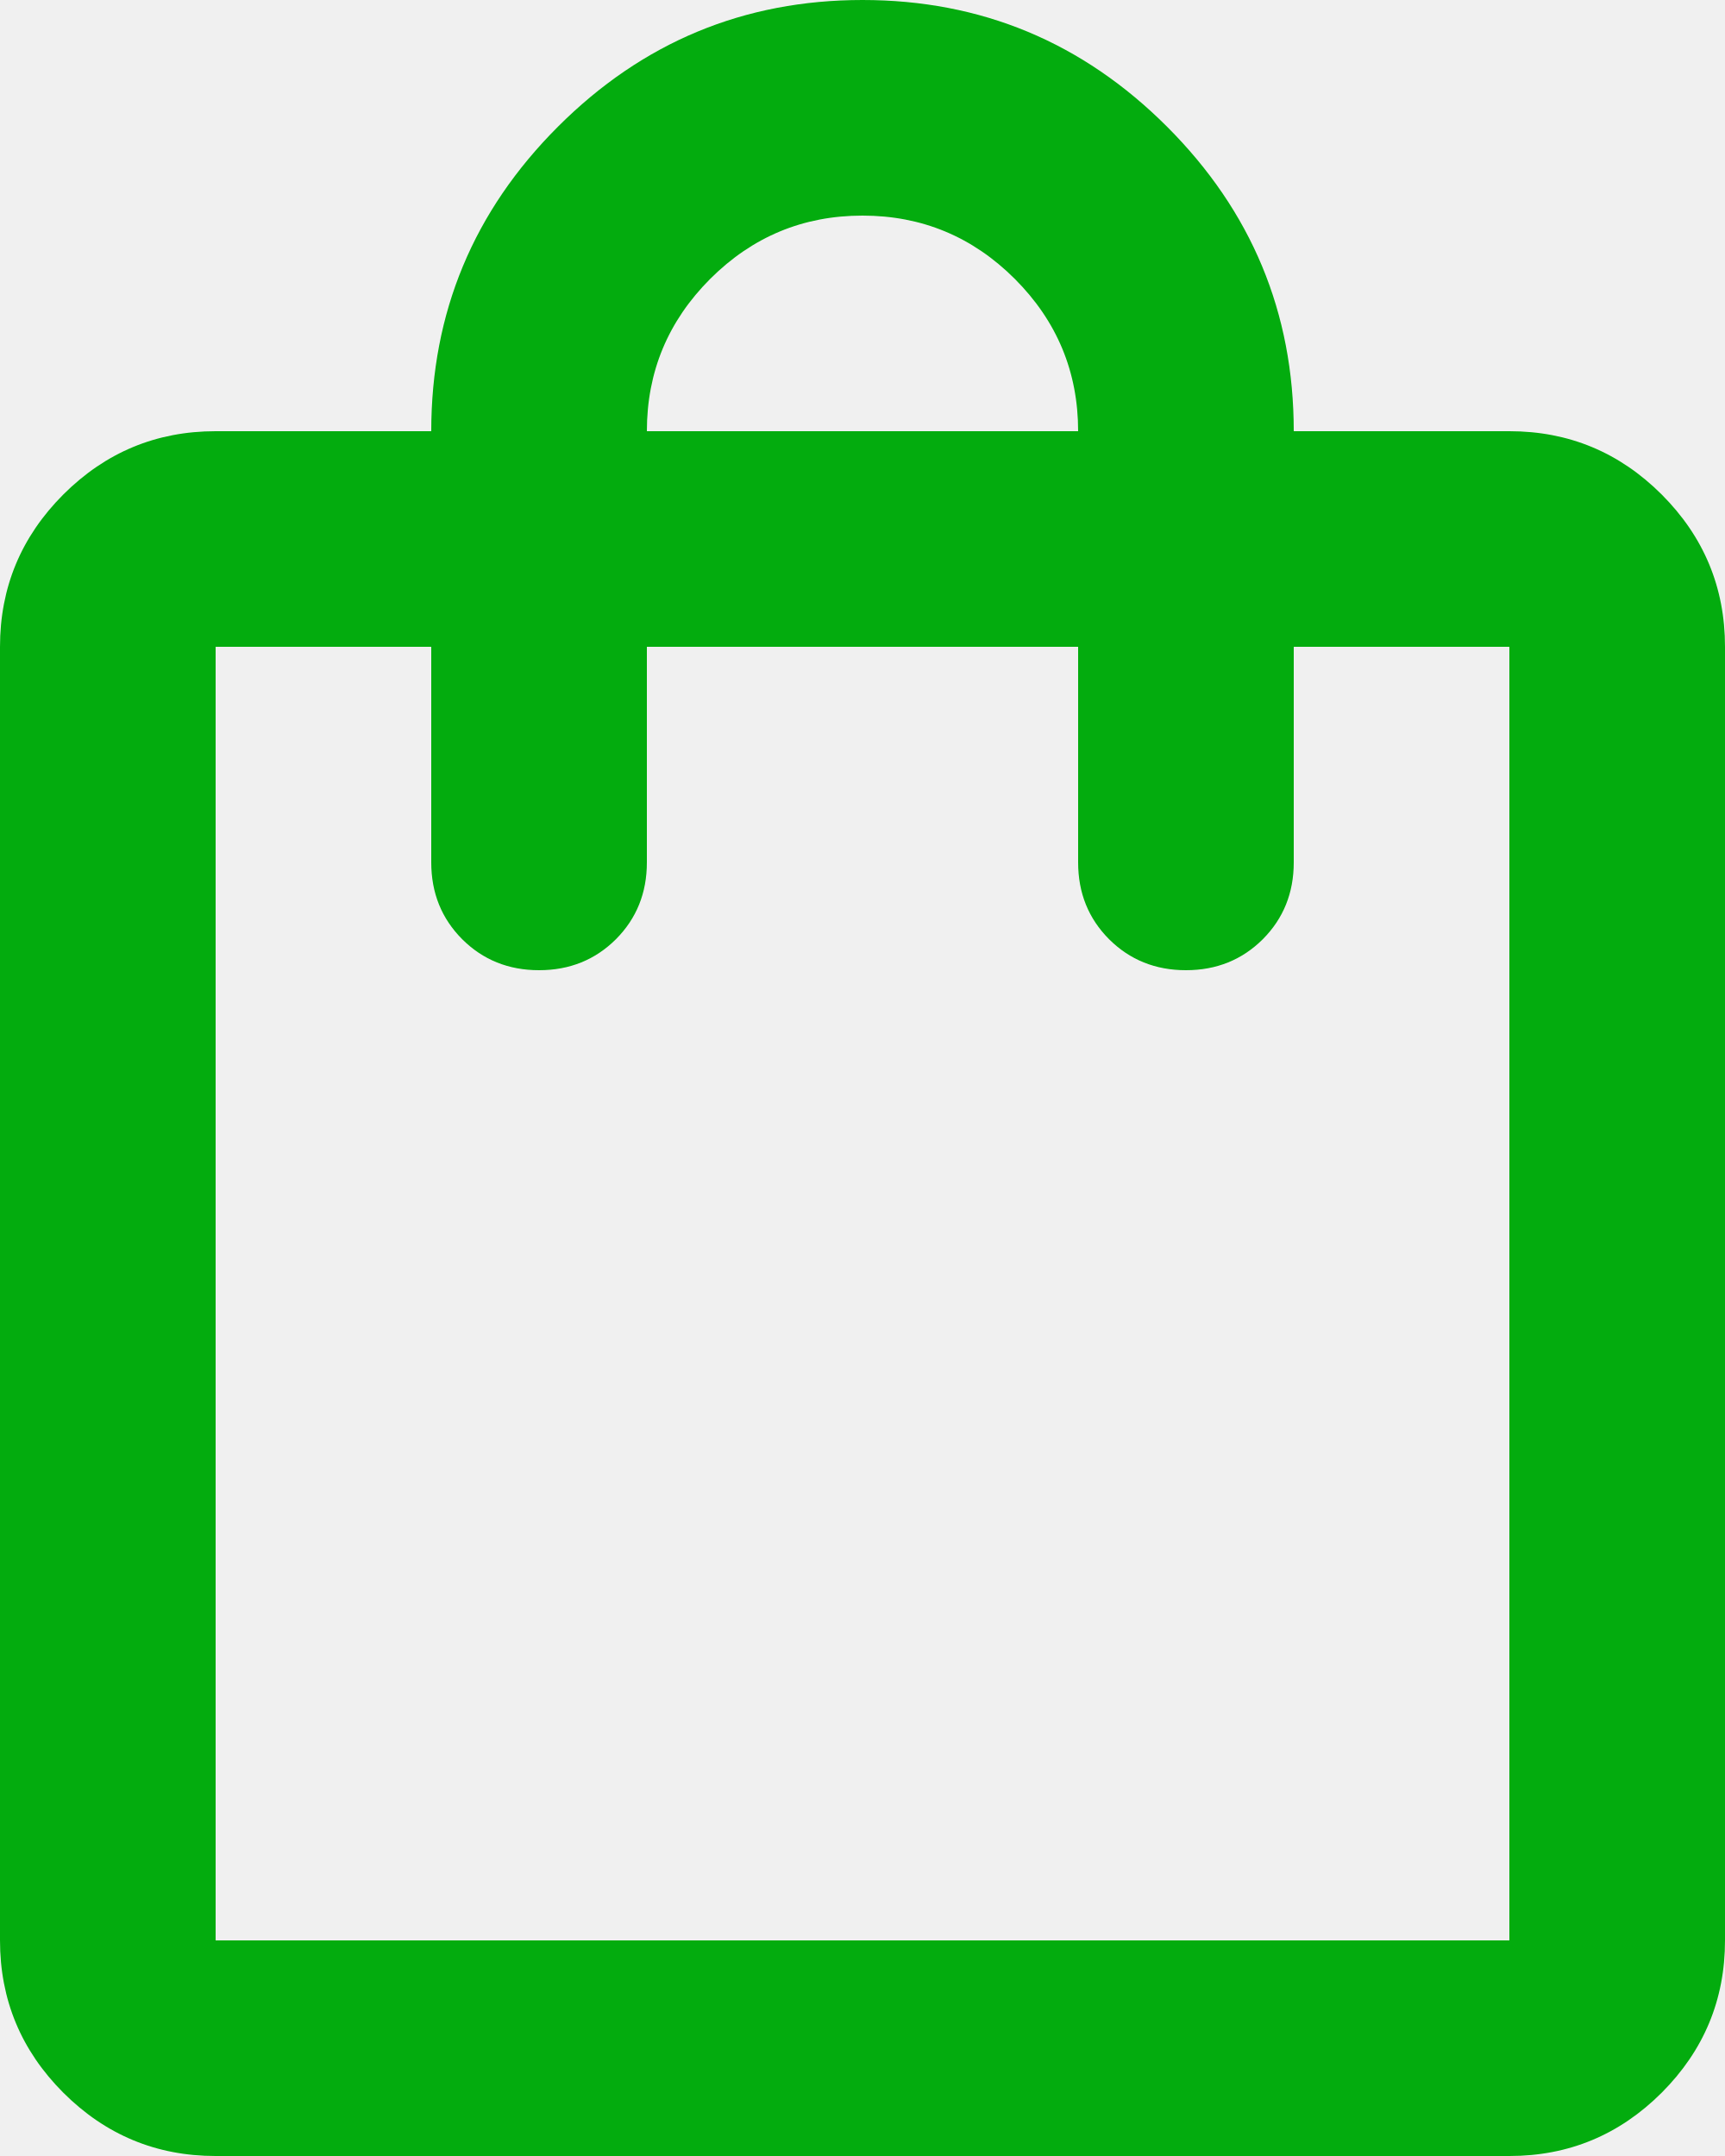
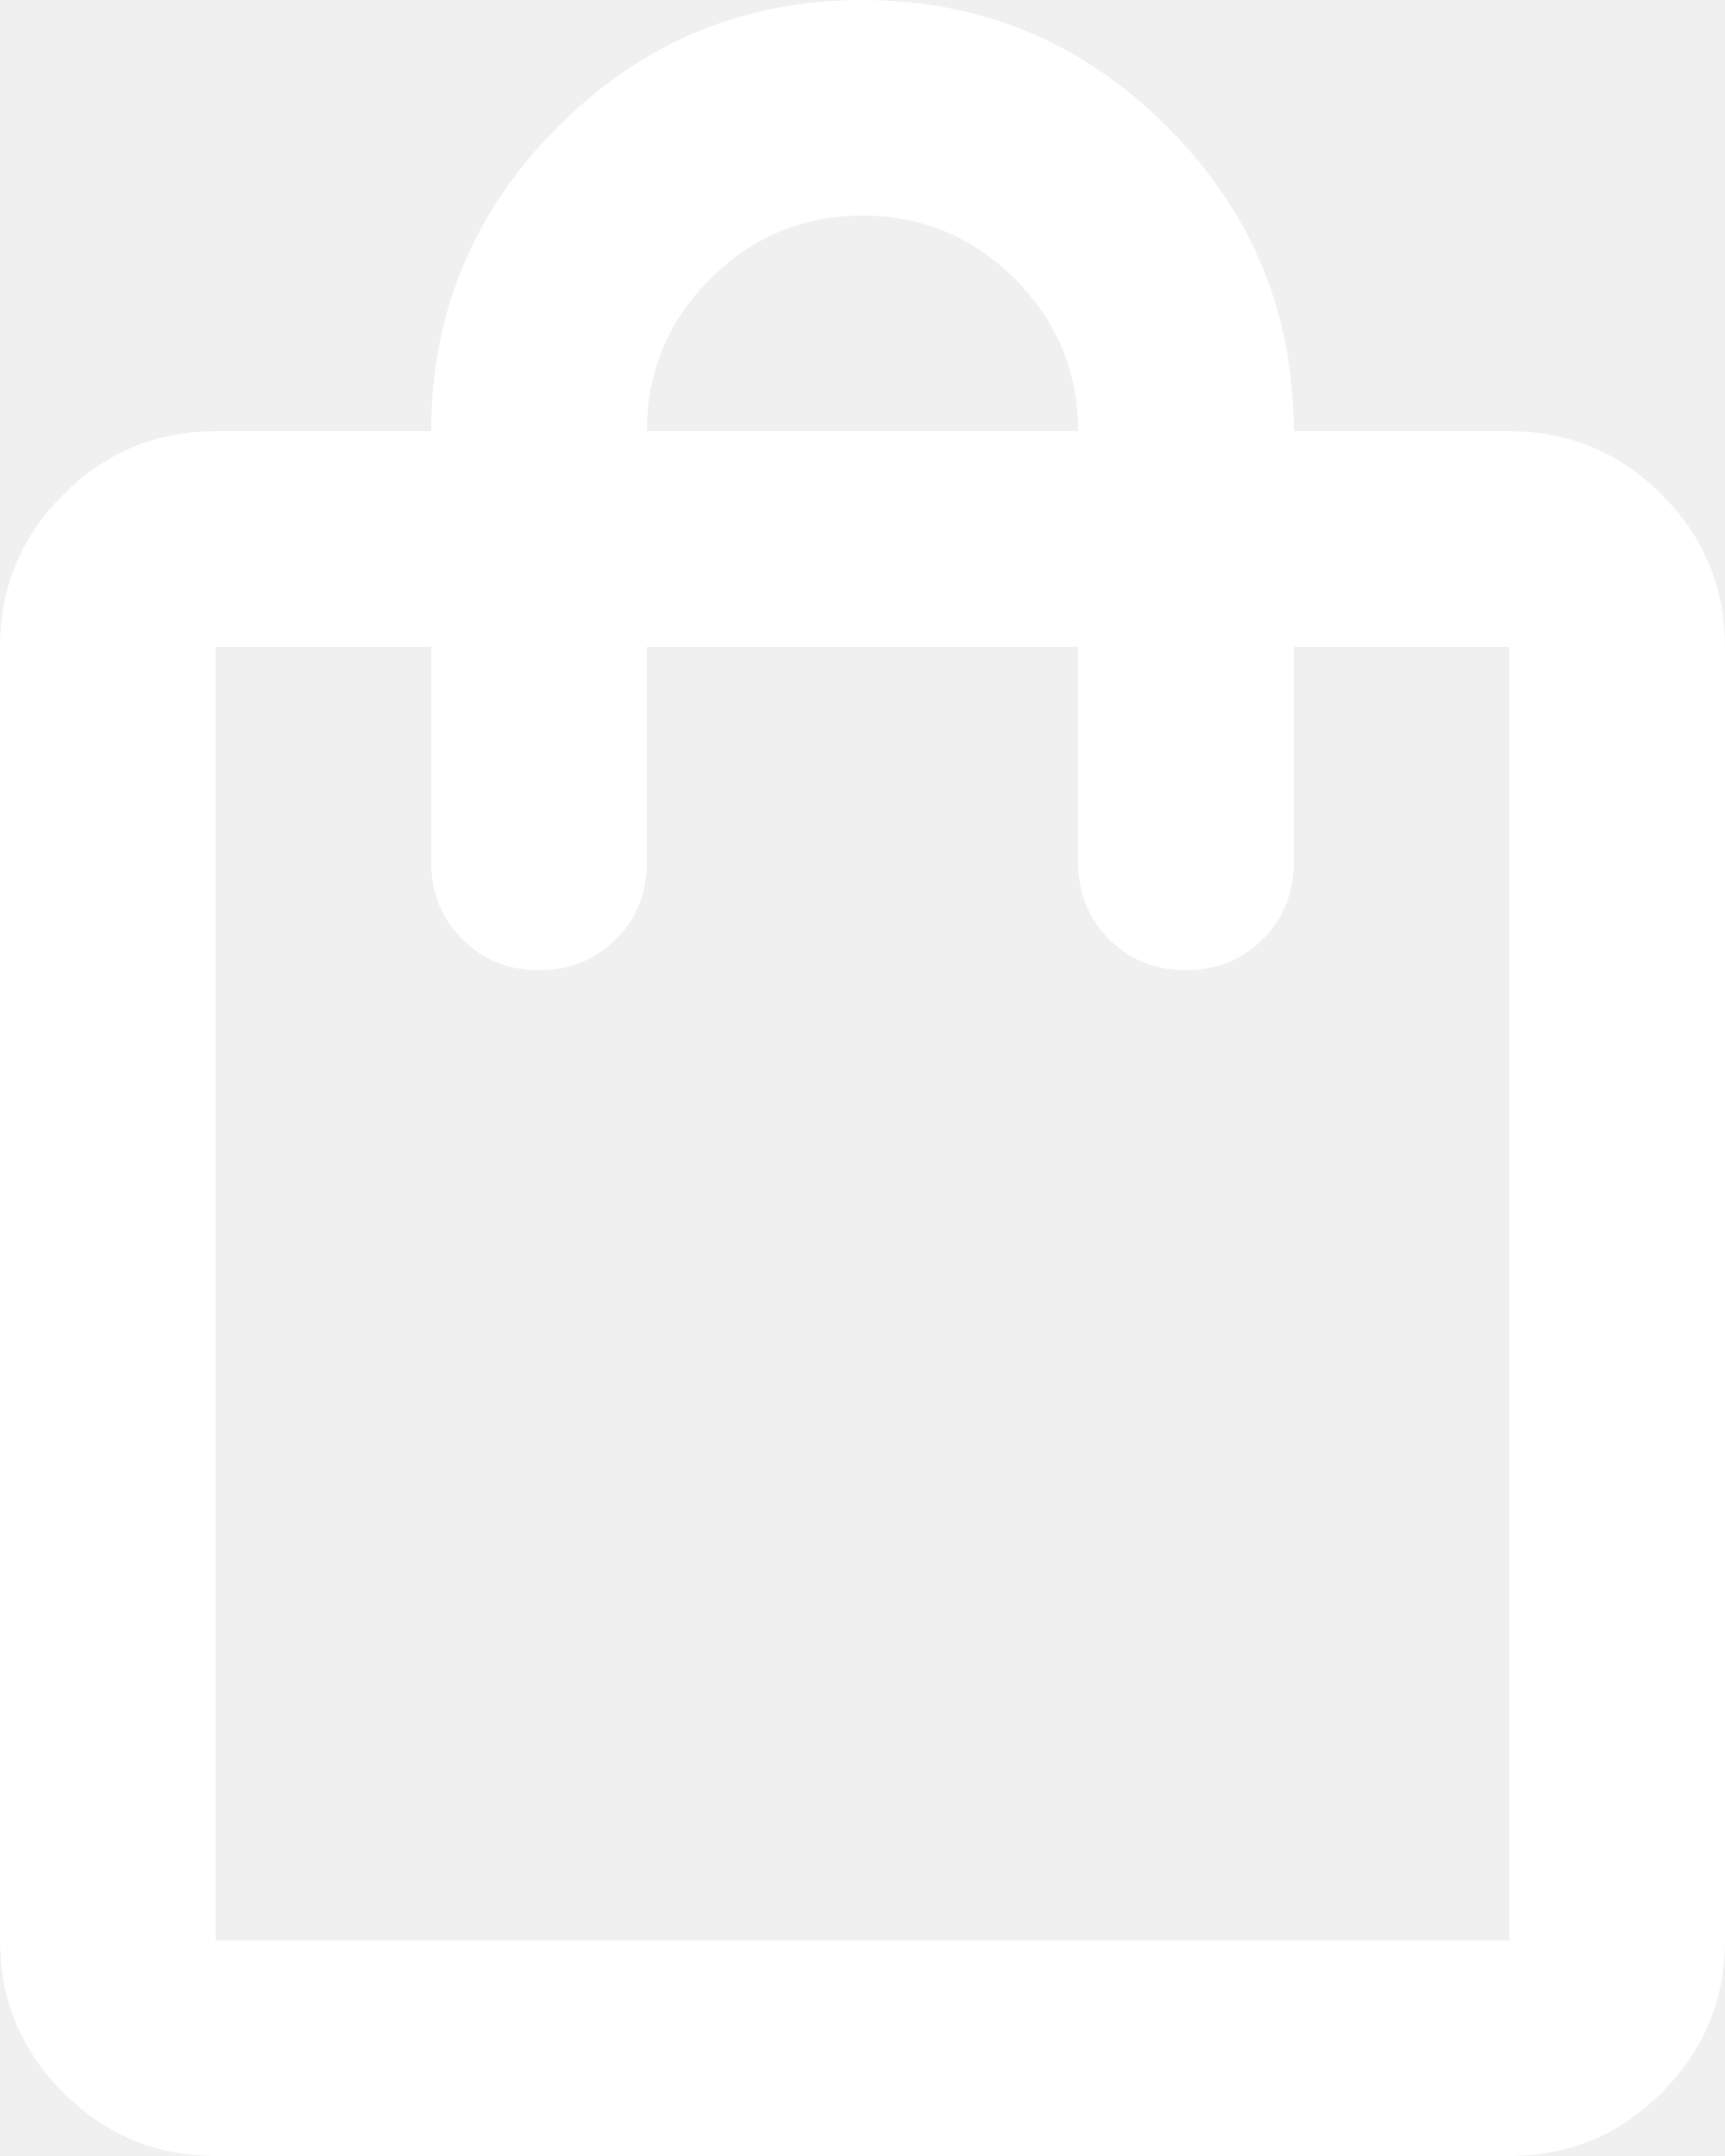
<svg xmlns="http://www.w3.org/2000/svg" width="20" height="25" viewBox="0 0 20 25" fill="none">
-   <path d="M2.5 25C1.812 25 1.224 24.755 0.734 24.266C0.245 23.776 0 23.188 0 22.5V7.5C0 6.812 0.245 6.224 0.734 5.734C1.224 5.245 1.812 5 2.5 5H5C5 3.625 5.49 2.448 6.469 1.469C7.448 0.49 8.625 0 10 0C11.375 0 12.552 0.49 13.531 1.469C14.51 2.448 15 3.625 15 5H17.5C18.188 5 18.776 5.245 19.266 5.734C19.755 6.224 20 6.812 20 7.5V22.5C20 23.188 19.755 23.776 19.266 24.266C18.776 24.755 18.188 25 17.5 25H2.5ZM2.5 22.5H17.5V7.5H15V10C15 10.354 14.88 10.651 14.641 10.891C14.401 11.13 14.104 11.25 13.75 11.25C13.396 11.25 13.099 11.13 12.859 10.891C12.62 10.651 12.5 10.354 12.5 10V7.5H7.5V10C7.5 10.354 7.38 10.651 7.141 10.891C6.901 11.13 6.604 11.25 6.25 11.25C5.896 11.25 5.599 11.13 5.359 10.891C5.12 10.651 5 10.354 5 10V7.5H2.5V22.5ZM7.5 5H12.5C12.5 4.312 12.255 3.724 11.766 3.234C11.276 2.745 10.688 2.5 10 2.5C9.312 2.5 8.724 2.745 8.234 3.234C7.745 3.724 7.5 4.312 7.5 5ZM2.5 22.5V7.5V22.5Z" fill="#03AC0E" />
+   <path d="M2.5 25C1.812 25 1.224 24.755 0.734 24.266C0.245 23.776 0 23.188 0 22.5V7.5C0 6.812 0.245 6.224 0.734 5.734C1.224 5.245 1.812 5 2.5 5H5C5 3.625 5.49 2.448 6.469 1.469C7.448 0.49 8.625 0 10 0C11.375 0 12.552 0.49 13.531 1.469C14.51 2.448 15 3.625 15 5H17.5C18.188 5 18.776 5.245 19.266 5.734C19.755 6.224 20 6.812 20 7.5V22.5C20 23.188 19.755 23.776 19.266 24.266C18.776 24.755 18.188 25 17.5 25H2.5ZM2.5 22.5H17.5V7.5H15V10C15 10.354 14.88 10.651 14.641 10.891C14.401 11.13 14.104 11.25 13.75 11.25C13.396 11.25 13.099 11.13 12.859 10.891C12.62 10.651 12.5 10.354 12.5 10V7.5H7.5V10C7.5 10.354 7.38 10.651 7.141 10.891C6.901 11.13 6.604 11.25 6.25 11.25C5.896 11.25 5.599 11.13 5.359 10.891C5.12 10.651 5 10.354 5 10V7.5H2.5V22.5ZM7.5 5H12.5C12.5 4.312 12.255 3.724 11.766 3.234C11.276 2.745 10.688 2.5 10 2.5C9.312 2.5 8.724 2.745 8.234 3.234C7.745 3.724 7.5 4.312 7.5 5ZM2.5 22.5V7.5V22.5Z" fill="#fff" />
</svg>
